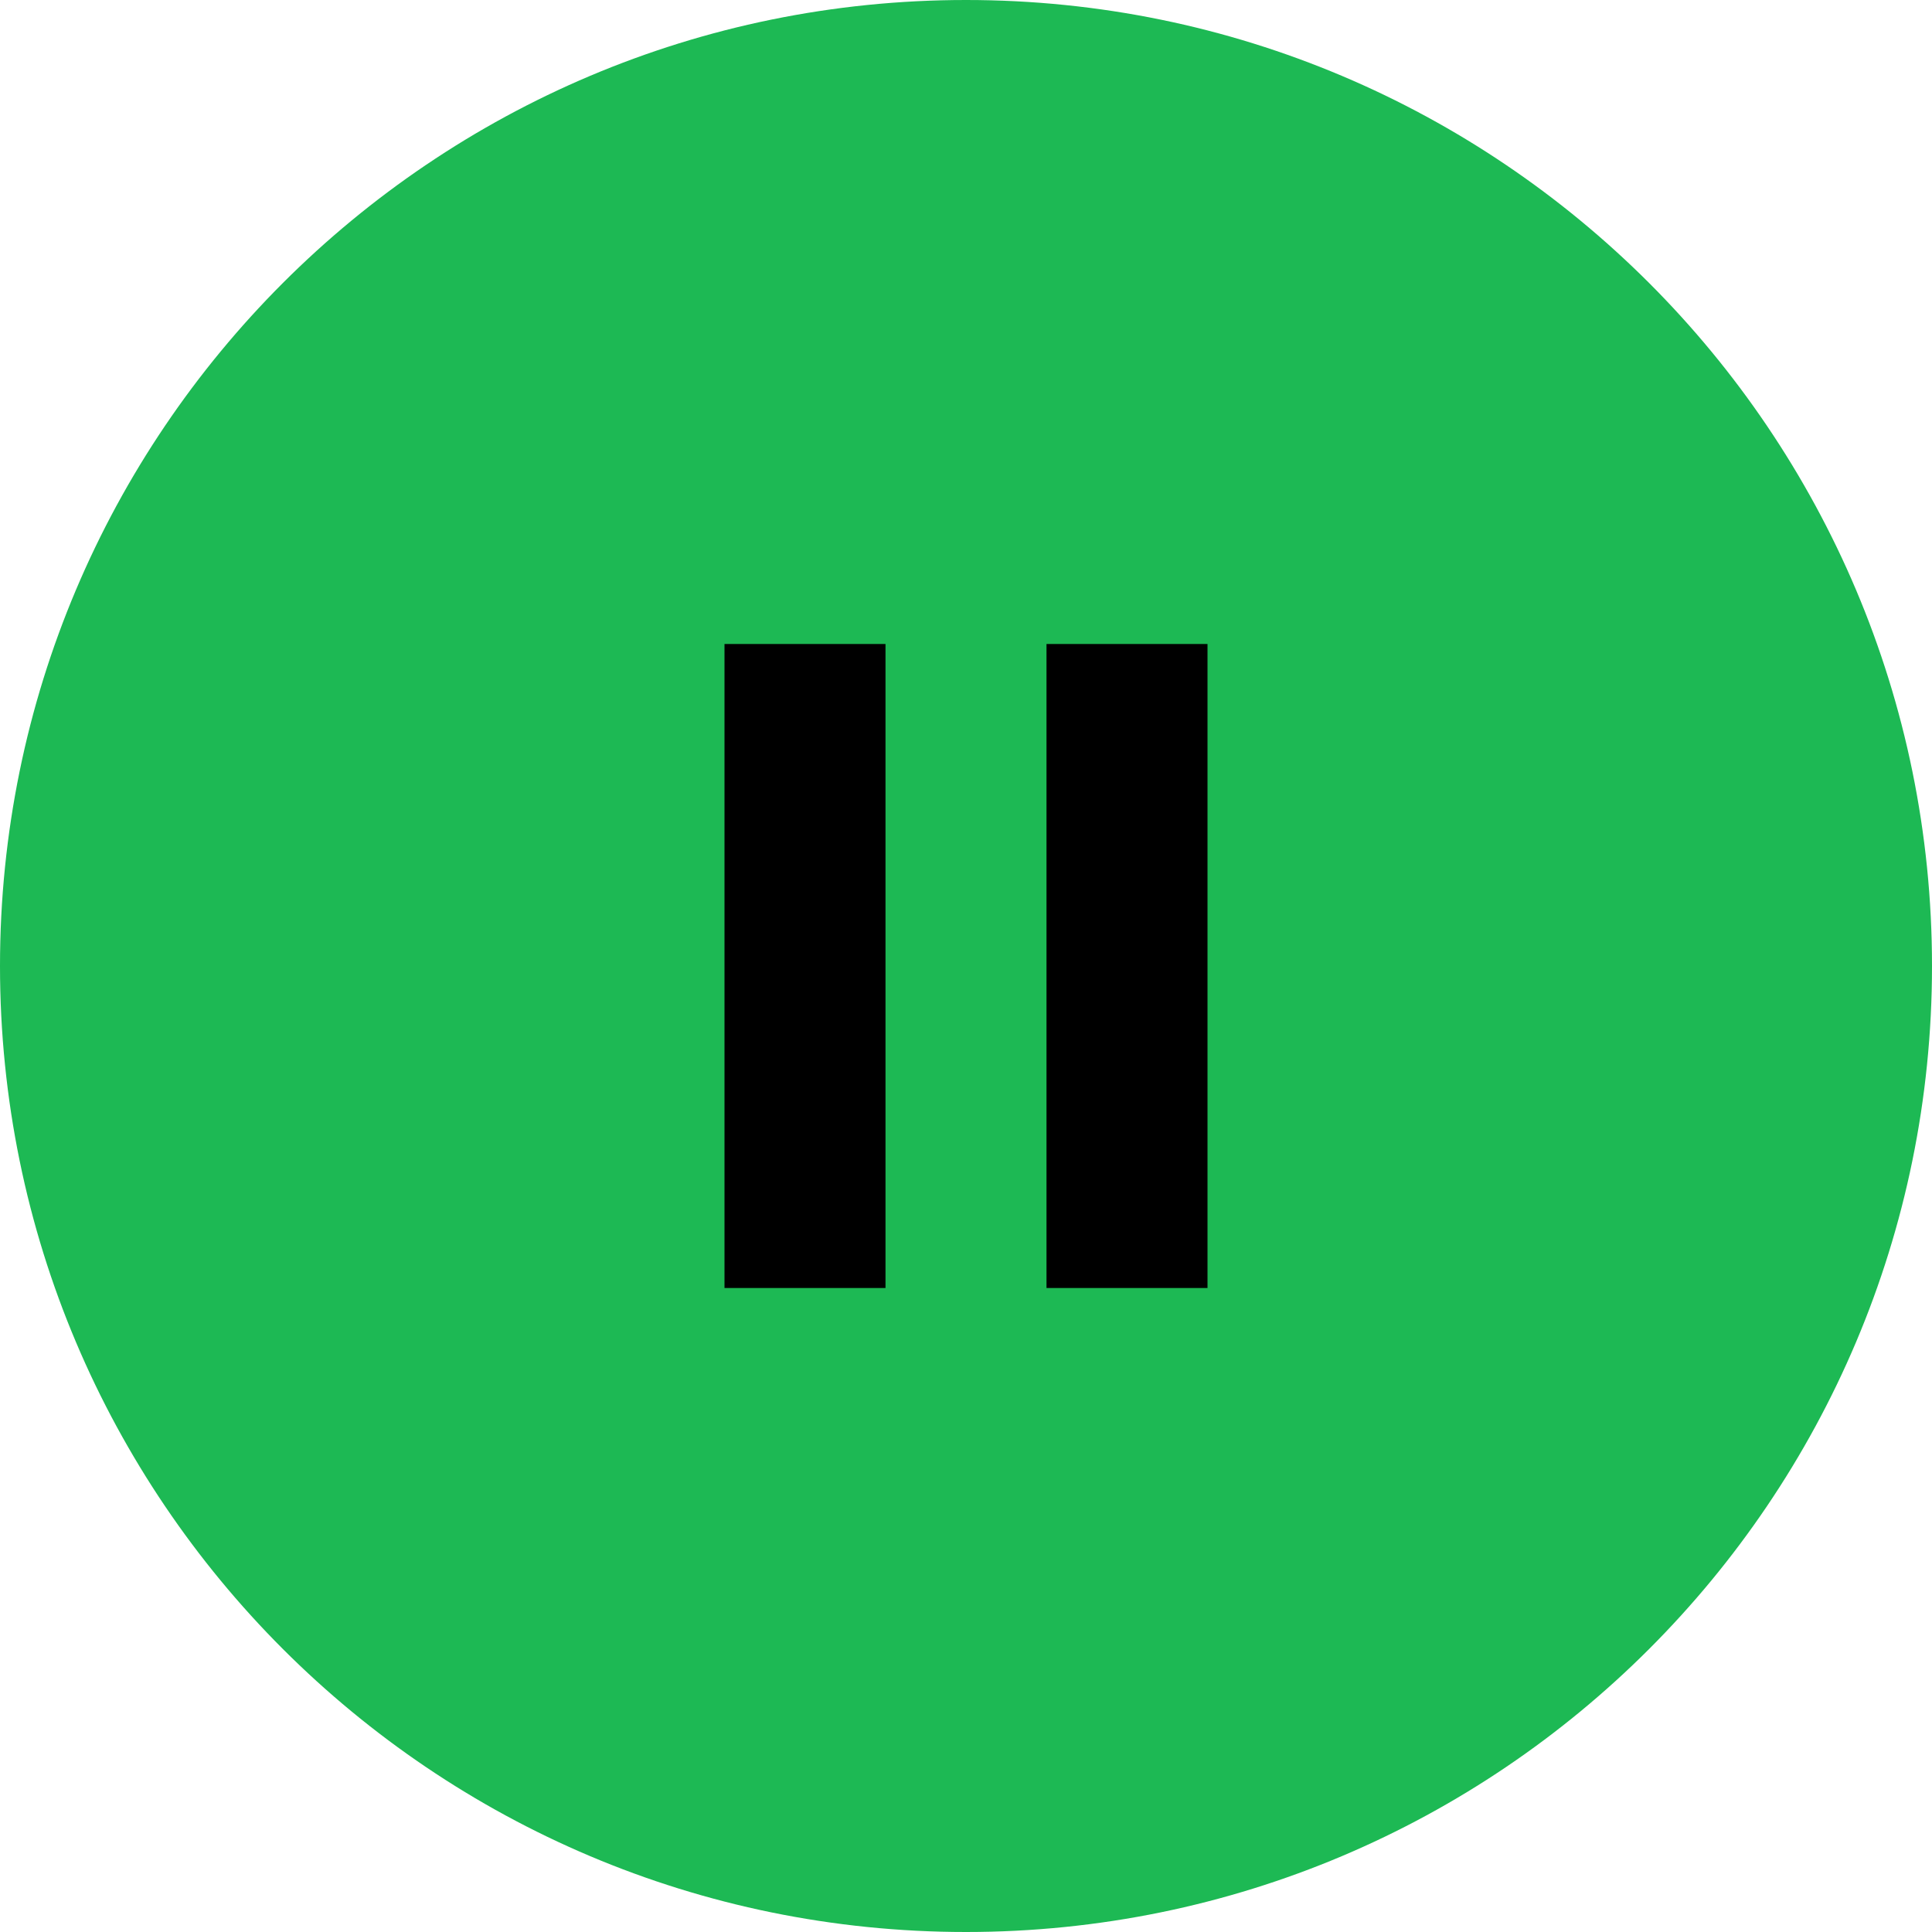
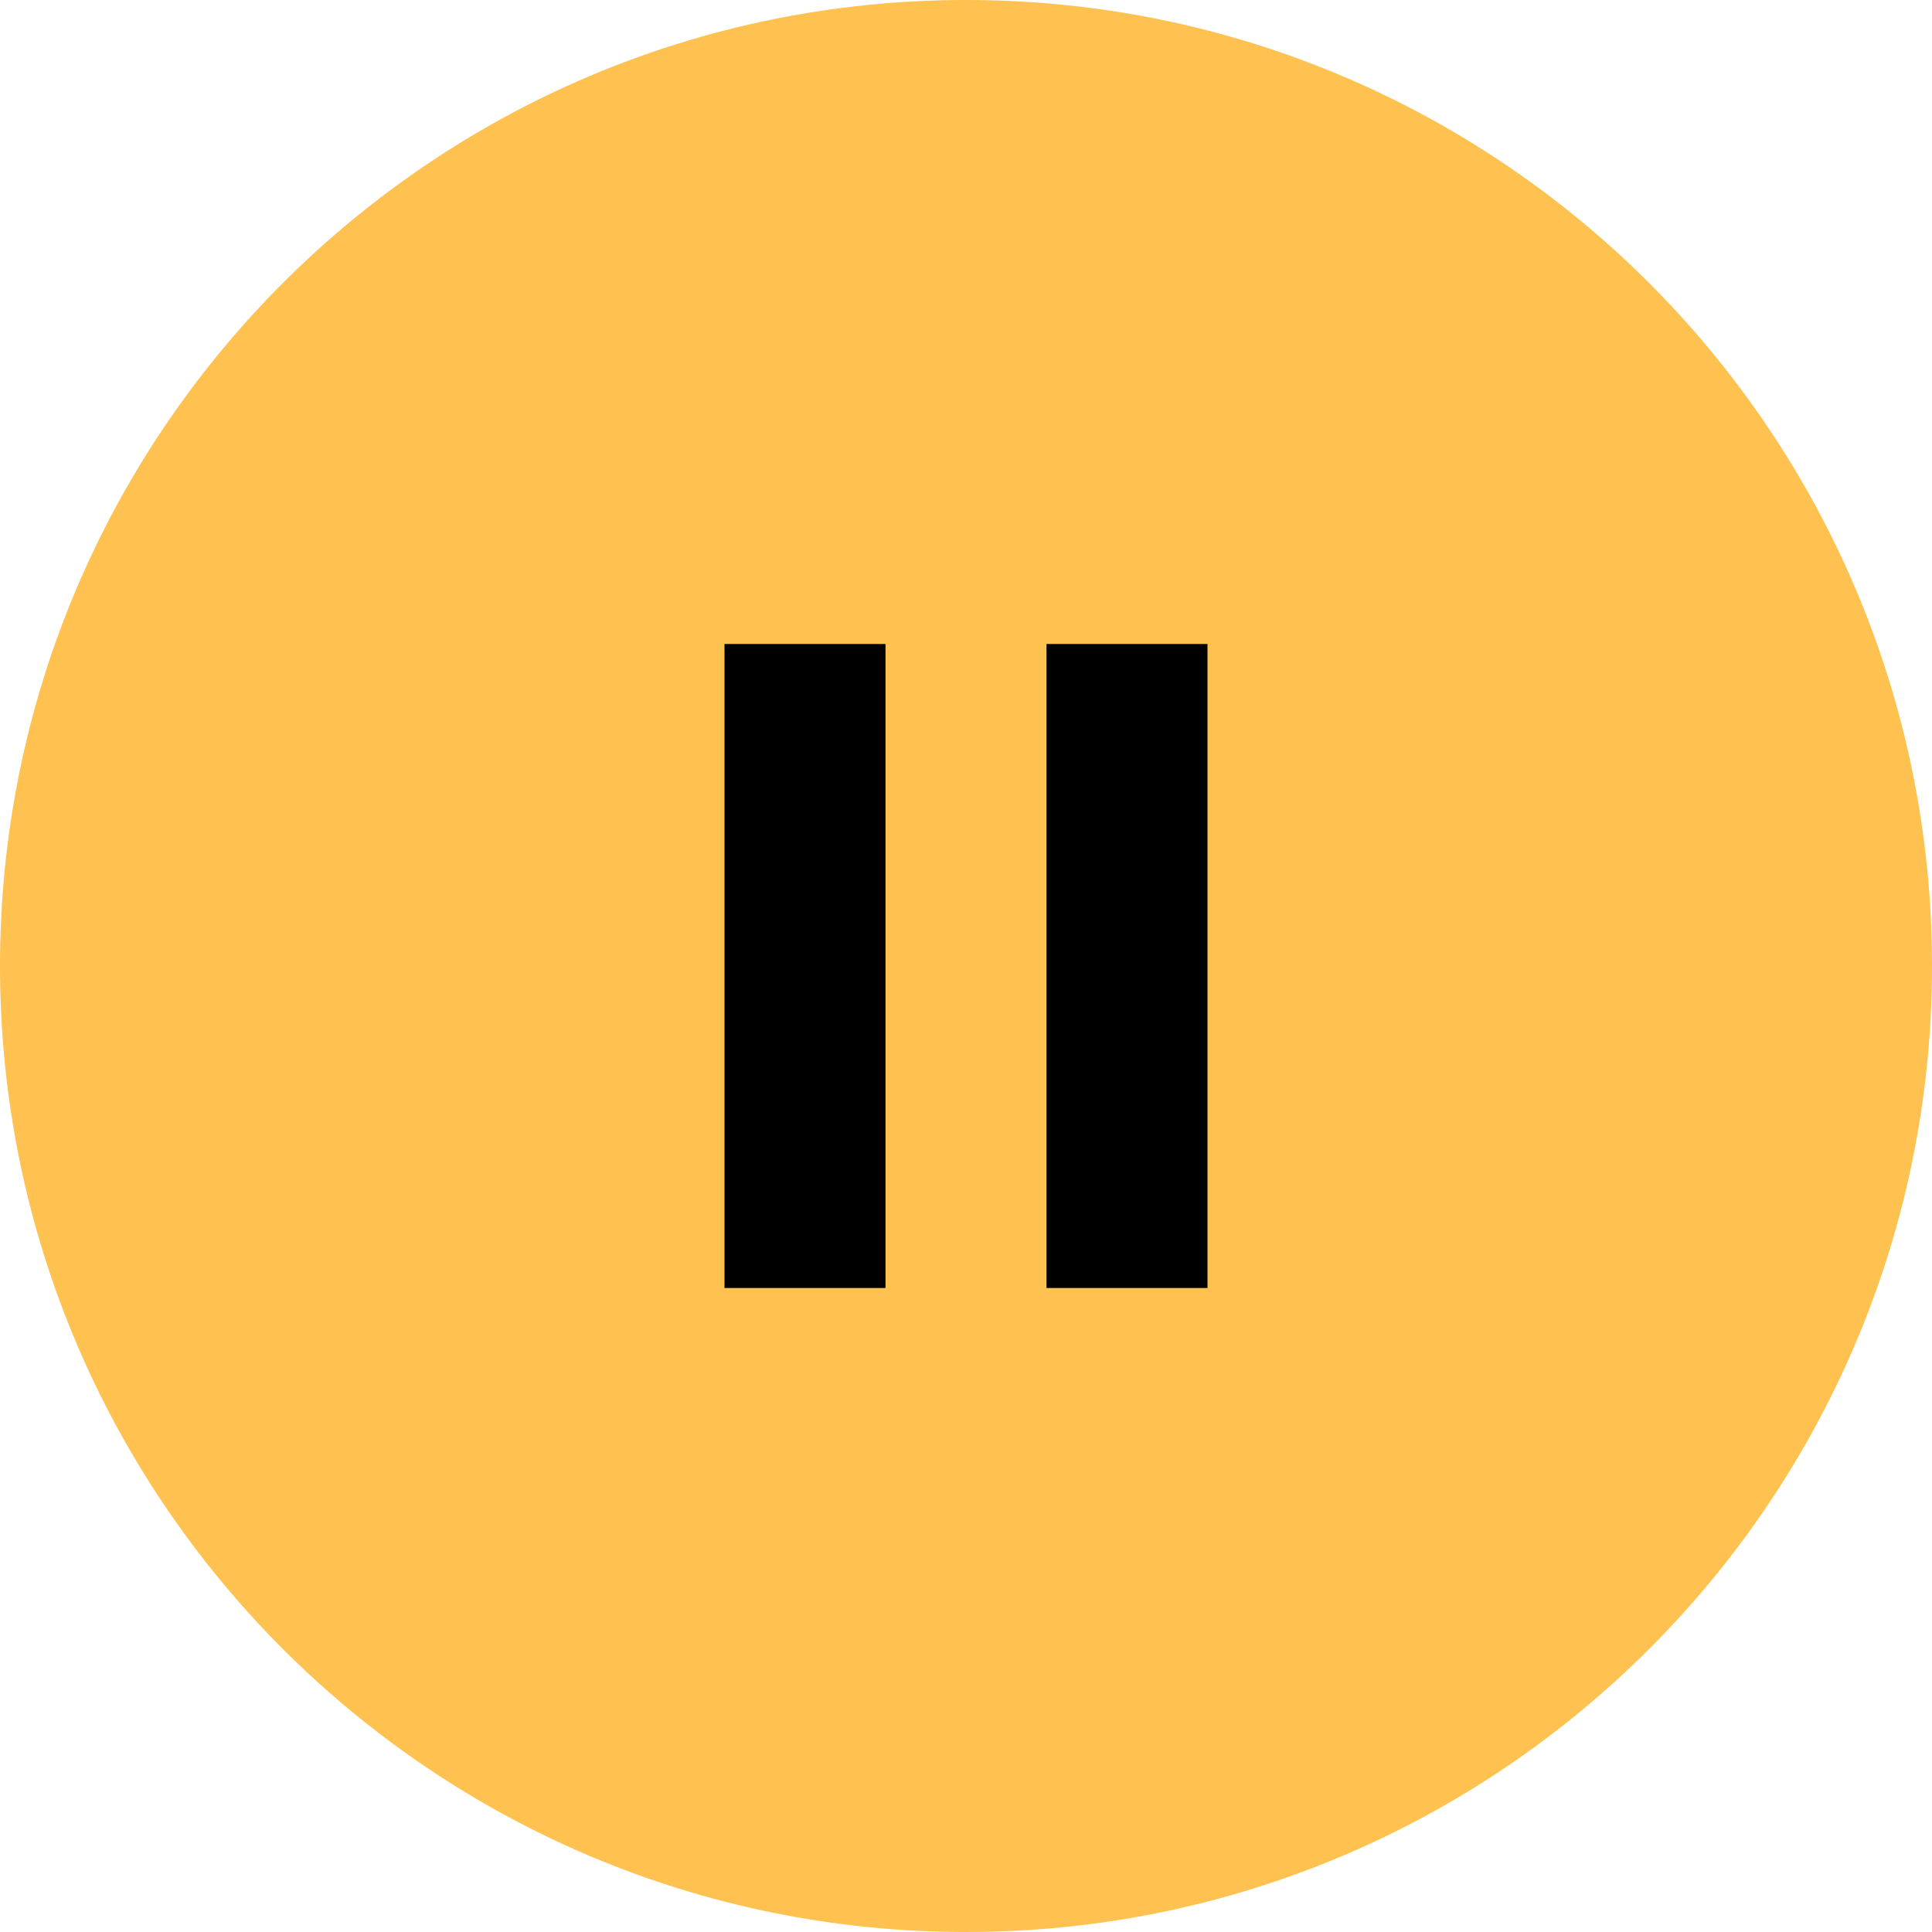
<svg xmlns="http://www.w3.org/2000/svg" width="30" height="30" viewBox="0 0 24 24" fill="none">
-   <circle cx="12" cy="12" r="12" fill="#1DB954" />
+   <circle cx="12" cy="12" r="12" fill="#ffc14fff" />
  <rect x="9" y="8" width="2" height="8" fill="black" />
  <rect x="13" y="8" width="2" height="8" fill="black" />
</svg>
